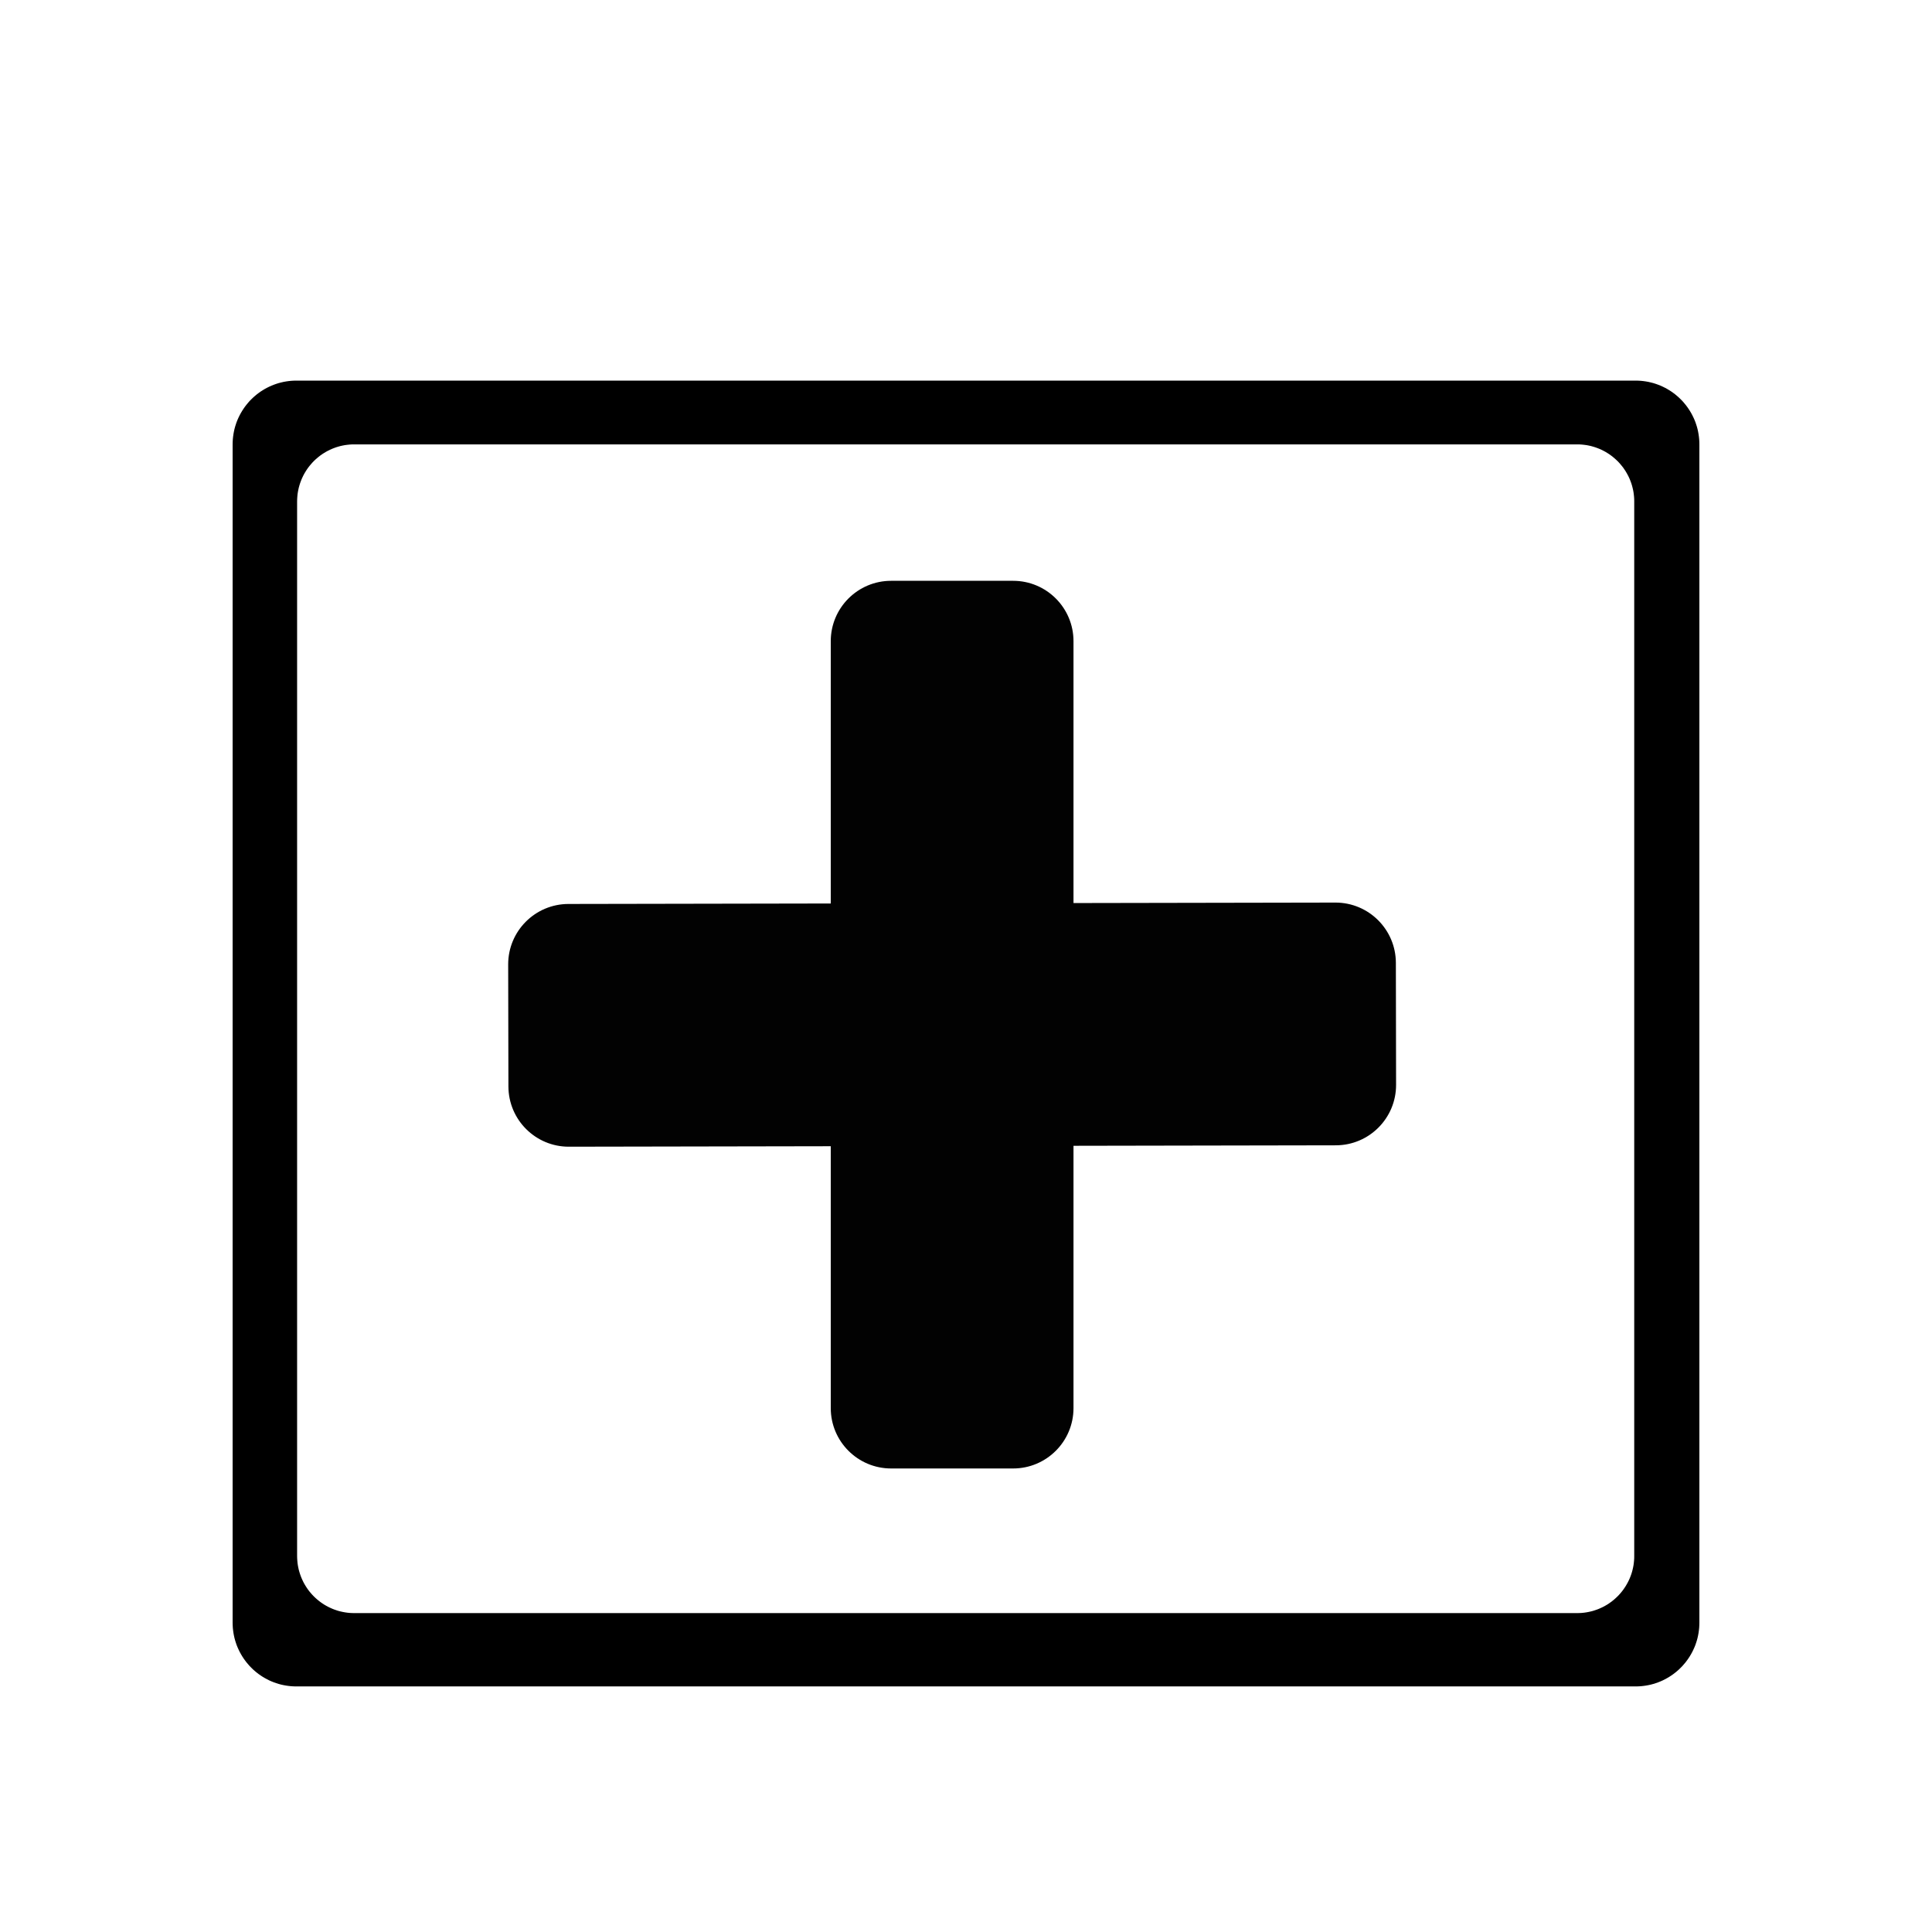
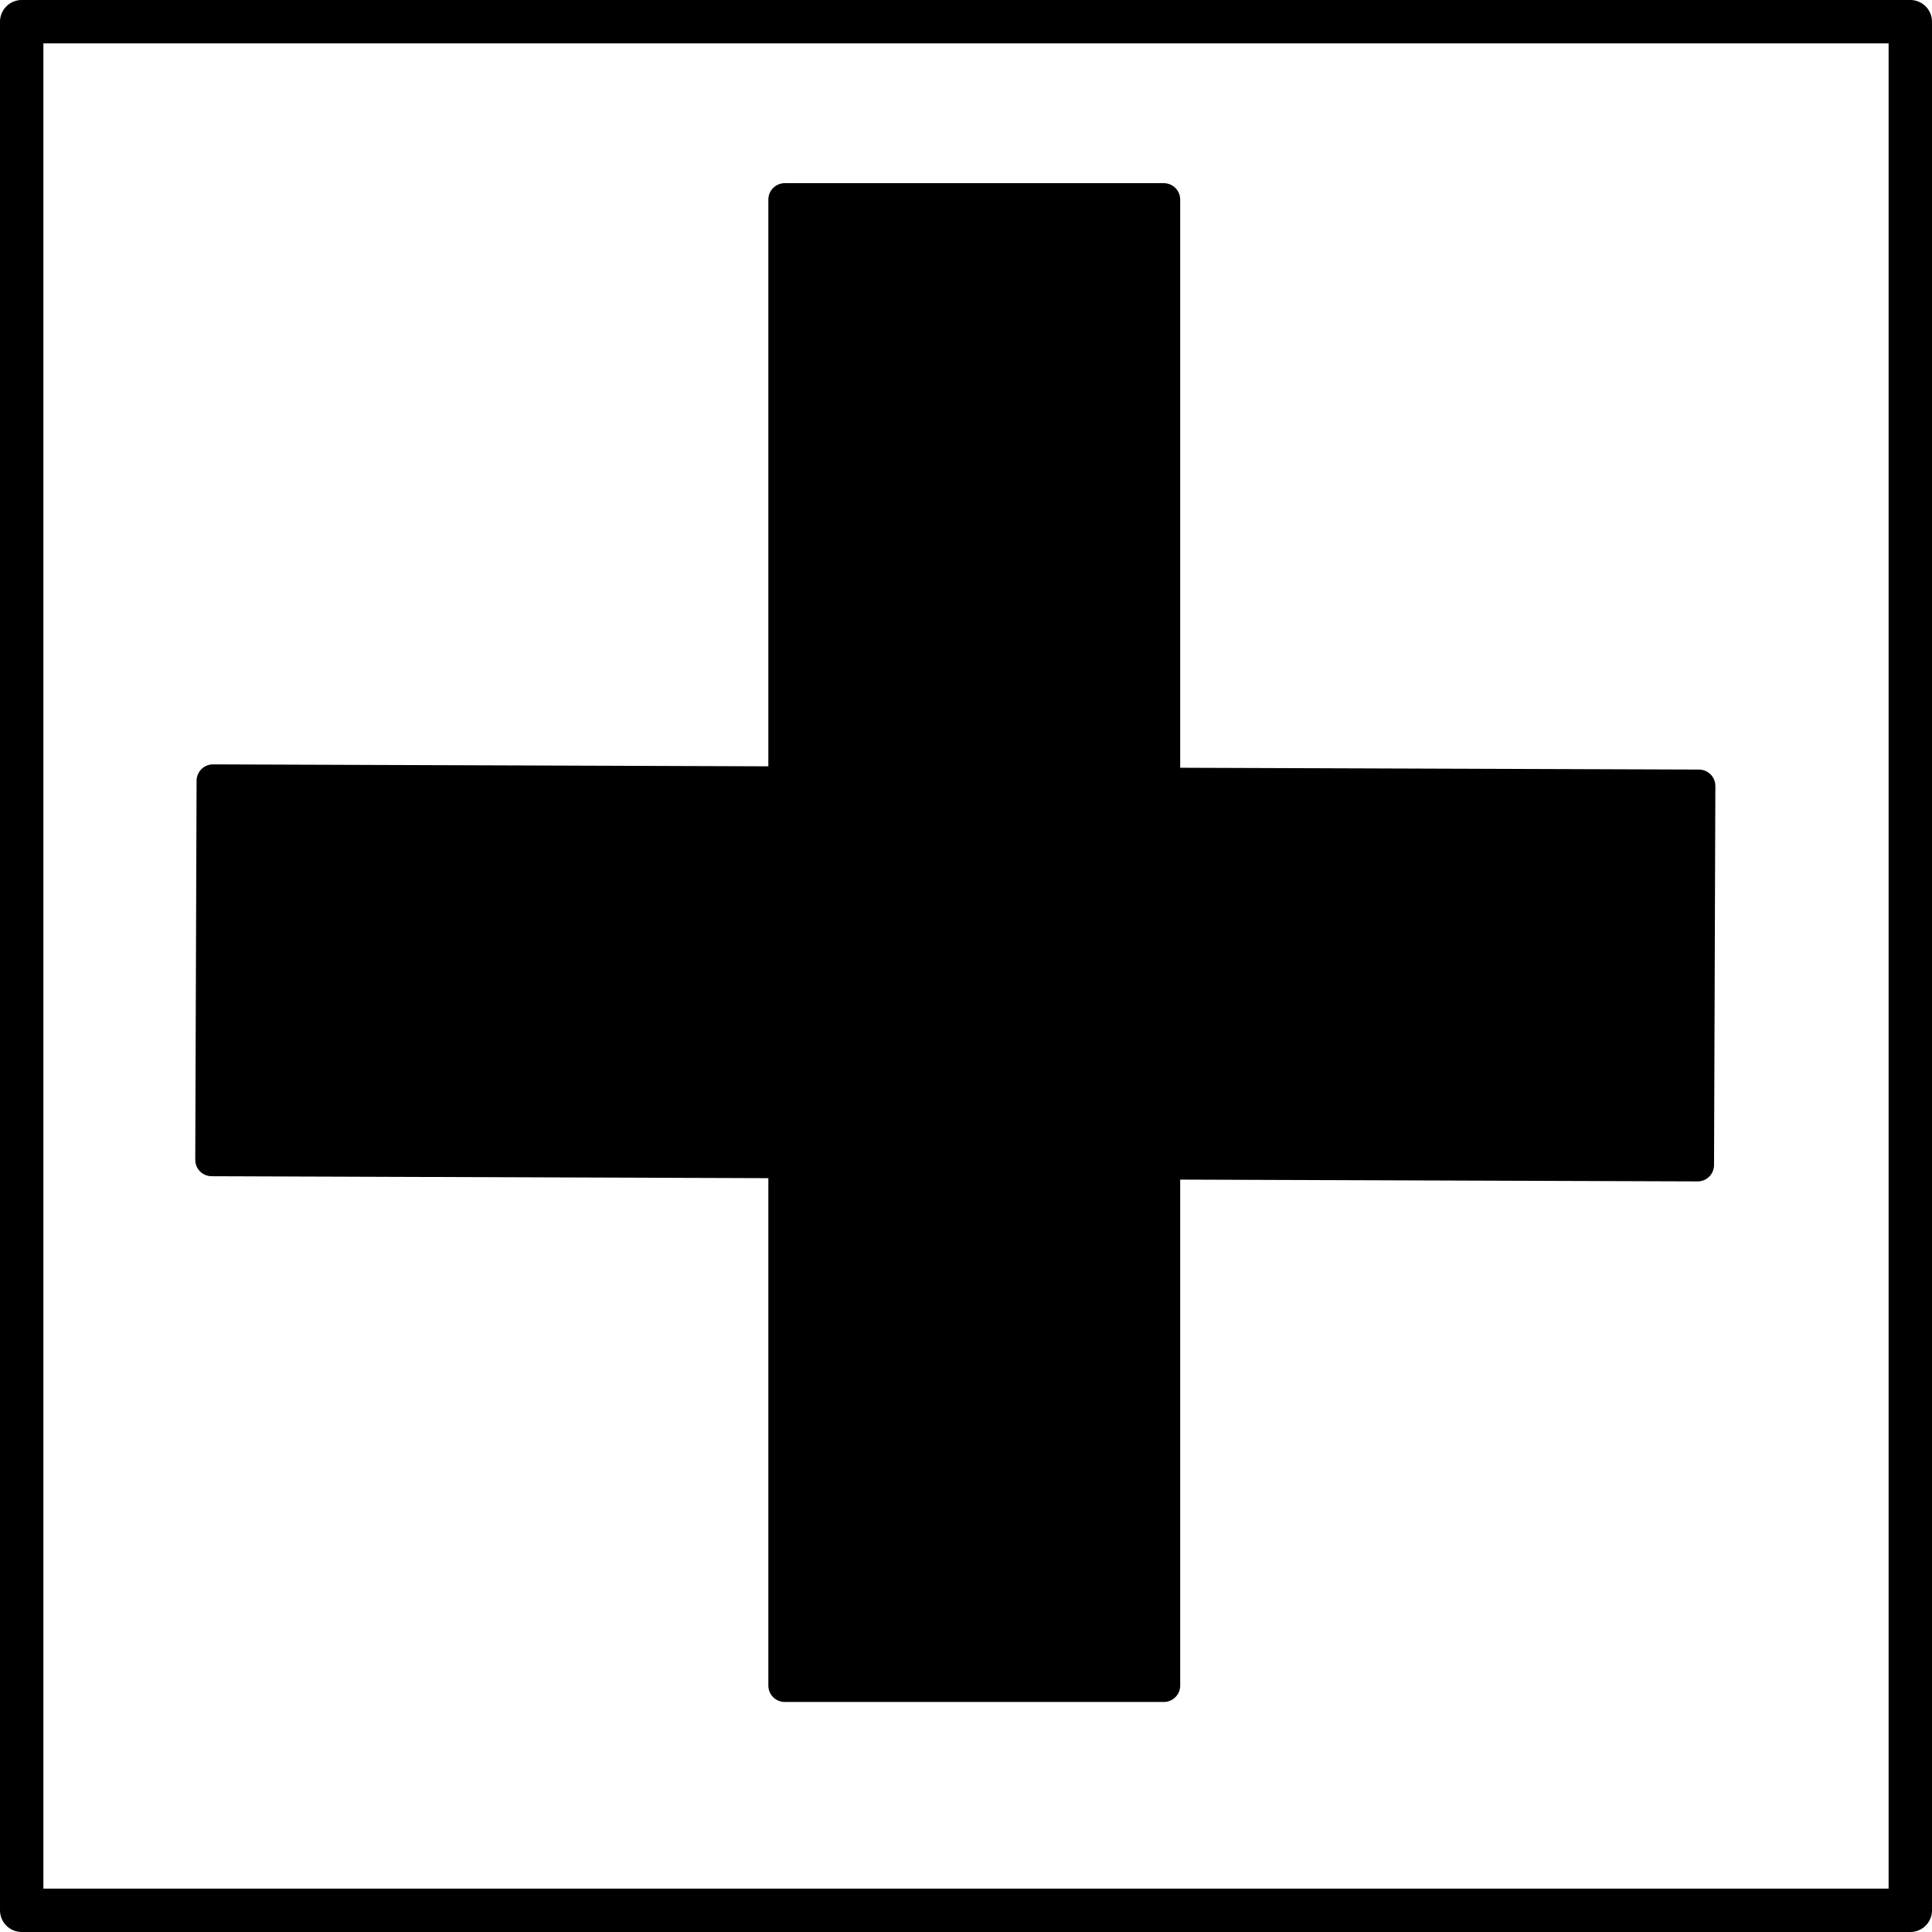
- <svg xmlns="http://www.w3.org/2000/svg" xmlns:xlink="http://www.w3.org/1999/xlink" version="1.1" preserveAspectRatio="xMidYMid meet" viewBox="0 0 640 640" width="640" height="640">
-   <defs>
-     <path d="M543.55 126.15L544.4 126.24L545.24 126.36L546.07 126.51L546.89 126.7L547.7 126.91L548.49 127.16L549.27 127.44L550.04 127.74L550.79 128.08L551.52 128.44L552.24 128.83L552.94 129.25L553.63 129.69L554.29 130.16L554.94 130.65L555.56 131.17L556.17 131.71L556.75 132.27L557.32 132.85L557.85 133.46L558.37 134.09L558.86 134.73L559.33 135.4L559.77 136.08L560.19 136.78L560.58 137.5L560.94 138.23L561.28 138.98L561.59 139.75L561.86 140.53L562.11 141.32L562.33 142.13L562.51 142.95L562.66 143.78L562.78 144.62L562.87 145.47L562.92 146.33L562.94 147.21L562.94 537.53L562.92 538.4L562.87 539.26L562.78 540.11L562.66 540.96L562.51 541.79L562.33 542.6L562.11 543.41L561.86 544.21L561.59 544.99L561.28 545.75L560.94 546.5L560.58 547.24L560.19 547.95L559.77 548.66L559.33 549.34L558.86 550L558.37 550.65L557.85 551.27L557.32 551.88L556.75 552.46L556.17 553.03L555.56 553.57L554.94 554.08L554.29 554.58L553.63 555.04L552.94 555.49L552.24 555.9L551.52 556.29L550.79 556.66L550.04 556.99L549.27 557.3L548.49 557.57L547.7 557.82L546.89 558.04L546.07 558.22L545.24 558.37L544.4 558.49L543.55 558.58L542.69 558.63L541.82 558.65L98.18 558.65L97.31 558.63L96.45 558.58L95.6 558.49L94.76 558.37L93.93 558.22L93.11 558.04L92.3 557.82L91.51 557.57L90.73 557.3L89.96 556.99L89.21 556.66L88.48 556.29L87.76 555.9L87.06 555.49L86.37 555.04L85.71 554.58L85.06 554.08L84.44 553.57L83.83 553.03L83.25 552.46L82.68 551.88L82.15 551.27L81.63 550.65L81.14 550L80.67 549.34L80.23 548.66L79.81 547.95L79.42 547.24L79.06 546.5L78.72 545.75L78.41 544.99L78.14 544.21L77.89 543.41L77.67 542.6L77.49 541.79L77.34 540.96L77.22 540.11L77.13 539.26L77.08 538.4L77.06 537.53L77.06 147.21L77.08 146.33L77.13 145.47L77.22 144.62L77.34 143.78L77.49 142.95L77.67 142.13L77.89 141.32L78.14 140.53L78.41 139.75L78.72 138.98L79.06 138.23L79.42 137.5L79.81 136.78L80.23 136.08L80.67 135.4L81.14 134.73L81.63 134.09L82.15 133.46L82.68 132.85L83.25 132.27L83.83 131.71L84.44 131.17L85.06 130.65L85.71 130.16L86.37 129.69L87.06 129.25L87.76 128.83L88.48 128.44L89.21 128.08L89.96 127.74L90.73 127.44L91.51 127.16L92.3 126.91L93.11 126.7L93.93 126.51L94.76 126.36L95.6 126.24L96.45 126.15L97.31 126.1L98.18 126.08L541.82 126.08L542.69 126.1L543.55 126.15ZM116.55 147.22L115.78 147.27L115.02 147.35L114.26 147.45L113.52 147.59L112.79 147.75L112.06 147.95L111.35 148.17L110.66 148.42L109.97 148.69L109.3 148.99L108.64 149.32L108 149.66L107.37 150.04L106.76 150.43L106.16 150.85L105.59 151.29L105.03 151.76L104.48 152.24L103.96 152.74L103.46 153.26L102.98 153.81L102.51 154.37L102.07 154.94L101.65 155.54L101.26 156.15L100.88 156.78L100.53 157.42L100.21 158.08L99.91 158.75L99.64 159.44L99.39 160.13L99.17 160.84L98.97 161.57L98.81 162.3L98.67 163.04L98.56 163.8L98.49 164.56L98.44 165.33L98.42 166.11L98.42 515.45L98.44 516.23L98.49 517L98.56 517.77L98.67 518.52L98.81 519.26L98.97 520L99.17 520.72L99.39 521.43L99.64 522.13L99.91 522.81L100.21 523.48L100.53 524.14L100.88 524.78L101.26 525.41L101.65 526.02L102.07 526.62L102.51 527.2L102.98 527.76L103.46 528.3L103.96 528.82L104.48 529.32L105.03 529.81L105.59 530.27L106.16 530.71L106.76 531.13L107.37 531.53L108 531.9L108.64 532.25L109.3 532.57L109.97 532.87L110.66 533.15L111.35 533.39L112.06 533.62L112.79 533.81L113.52 533.97L114.26 534.11L115.02 534.22L115.78 534.3L116.55 534.34L117.33 534.36L522.46 534.36L523.24 534.34L524.01 534.3L524.77 534.22L525.53 534.11L526.27 533.97L527 533.81L527.72 533.62L528.43 533.39L529.13 533.15L529.82 532.87L530.49 532.57L531.15 532.25L531.79 531.9L532.42 531.53L533.03 531.13L533.62 530.71L534.2 530.27L534.76 529.81L535.3 529.32L535.83 528.82L536.33 528.3L536.81 527.76L537.27 527.2L537.72 526.62L538.13 526.02L538.53 525.41L538.9 524.78L539.25 524.14L539.58 523.48L539.88 522.81L540.15 522.13L540.4 521.43L540.62 520.72L540.81 520L540.98 519.26L541.12 518.52L541.22 517.77L541.3 517L541.35 516.23L541.36 515.45L541.36 166.11L541.35 165.33L541.3 164.56L541.22 163.8L541.12 163.04L540.98 162.3L540.81 161.57L540.62 160.84L540.4 160.13L540.15 159.44L539.88 158.75L539.58 158.08L539.25 157.42L538.9 156.78L538.53 156.15L538.13 155.54L537.72 154.94L537.27 154.37L536.81 153.81L536.33 153.26L535.83 152.74L535.3 152.24L534.76 151.76L534.2 151.29L533.62 150.85L533.03 150.43L532.42 150.04L531.79 149.66L531.15 149.32L530.49 148.99L529.82 148.69L529.13 148.42L528.43 148.17L527.72 147.95L527 147.75L526.27 147.59L525.53 147.45L524.77 147.35L524.01 147.27L523.24 147.22L522.46 147.21L117.33 147.21L116.55 147.22Z" id="cnBW56zi2" />
-     <path d="M335.61 192.4C346.65 192.4 355.61 201.35 355.61 212.4C355.61 267.21 355.61 411.64 355.61 466.45C355.61 477.5 346.65 486.45 335.61 486.45C323.53 486.45 307.28 486.45 295.2 486.45C284.16 486.45 275.2 477.5 275.2 466.45C275.2 411.64 275.2 267.21 275.2 212.4C275.2 201.35 284.16 192.4 295.2 192.4C307.28 192.4 323.53 192.4 335.61 192.4Z" id="bxR7wv7PT" />
-     <path d="M462.47 359.36C462.49 370.41 453.55 379.38 442.51 379.4C387.69 379.5 243.26 379.76 188.45 379.86C177.41 379.88 168.44 370.94 168.42 359.9C168.39 347.81 168.36 331.57 168.34 319.49C168.32 308.44 177.26 299.47 188.31 299.45C243.12 299.35 387.55 299.09 442.36 298.99C453.4 298.97 462.38 307.91 462.4 318.96C462.42 331.04 462.45 347.28 462.47 359.36Z" id="gwVzLEL0h" />
+ <svg xmlns="http://www.w3.org/2000/svg" width="192.631mm" height="192.631mm" viewBox="0 0 192.631 192.631" version="1.1" id="svg8">
+   <defs id="defs2">
+     <clipPath clipPathUnits="userSpaceOnUse" id="clipPath4617">
+       <g id="use4619">
+         <rect y="190.411" x="69.926" height="37.042" width="85.801" id="rect4670" style="fill:#000000;stroke:#000000;stroke-width:3.265;stroke-linejoin:round;stroke-miterlimit:4;stroke-dasharray:none;stroke-opacity:1" />
+       </g>
+     </clipPath>
+     <clipPath clipPathUnits="userSpaceOnUse" id="clipPath4626">
+       <g id="use4628">
+         <ellipse style="fill:#000000;stroke:#000000;stroke-width:3.265;stroke-linejoin:round;stroke-miterlimit:4;stroke-dasharray:none;stroke-opacity:1" id="ellipse4666" cx="110.18" cy="183.985" rx="24.001" ry="37.42" />
+       </g>
+     </clipPath>
+     <clipPath clipPathUnits="userSpaceOnUse" id="clipPath4646">
+       <g id="use4648">
+         <g id="g4656">
+           <g transform="translate(1.889881,0.3779762)" clip-path="url(#clipPath4626)" id="g4654">
+             <g id="g4652">
+               <ellipse style="fill:#000000;stroke:#000000;stroke-width:3.265;stroke-linejoin:round;stroke-miterlimit:4;stroke-dasharray:none;stroke-opacity:1" id="ellipse4650" cx="110.18" cy="183.985" rx="24.001" ry="37.42" />
+             </g>
+           </g>
+         </g>
+         <g id="g4662" clip-path="url(#clipPath4617)">
+           <g id="g4660">
+             <rect y="190.411" x="69.926" height="37.042" width="85.801" id="rect4658" style="fill:#000000;stroke:#000000;stroke-width:3.265;stroke-linejoin:round;stroke-miterlimit:4;stroke-dasharray:none;stroke-opacity:1" />
+           </g>
+         </g>
+       </g>
+     </clipPath>
  </defs>
-   <g>
-     <g>
-       <g>
-         <use xlink:href="#cnBW56zi2" opacity="1" fill="#000000" fill-opacity="1" />
-       </g>
-       <g>
-         <use xlink:href="#bxR7wv7PT" opacity="1" fill="#020202" fill-opacity="1" />
-       </g>
-       <g>
-         <use xlink:href="#gwVzLEL0h" opacity="1" fill="#020202" fill-opacity="1" />
-       </g>
-     </g>
+   <g id="layer1" transform="translate(-8.572855,-44.76928)">
+     <rect style="fill:none;stroke:#000000;stroke-width:4.326;stroke-linejoin:round;stroke-miterlimit:4;stroke-dasharray:none;stroke-opacity:1" id="rect4579" width="188.305" height="188.305" x="10.736" y="46.932" />
+     <rect style="fill:#000000;stroke:#000000;stroke-width:3.265;stroke-linejoin:round;stroke-miterlimit:4;stroke-dasharray:none;stroke-opacity:1" id="rect4768" width="37.798" height="148.167" x="86.814" y="64.665" />
+     <rect style="fill:#000000;stroke:#000000;stroke-width:3.265;stroke-linejoin:round;stroke-miterlimit:4;stroke-dasharray:none;stroke-opacity:1" id="rect4768-1" width="37.798" height="148.167" x="122.51" y="-178.4" transform="rotate(90.19992)" />
  </g>
</svg>
